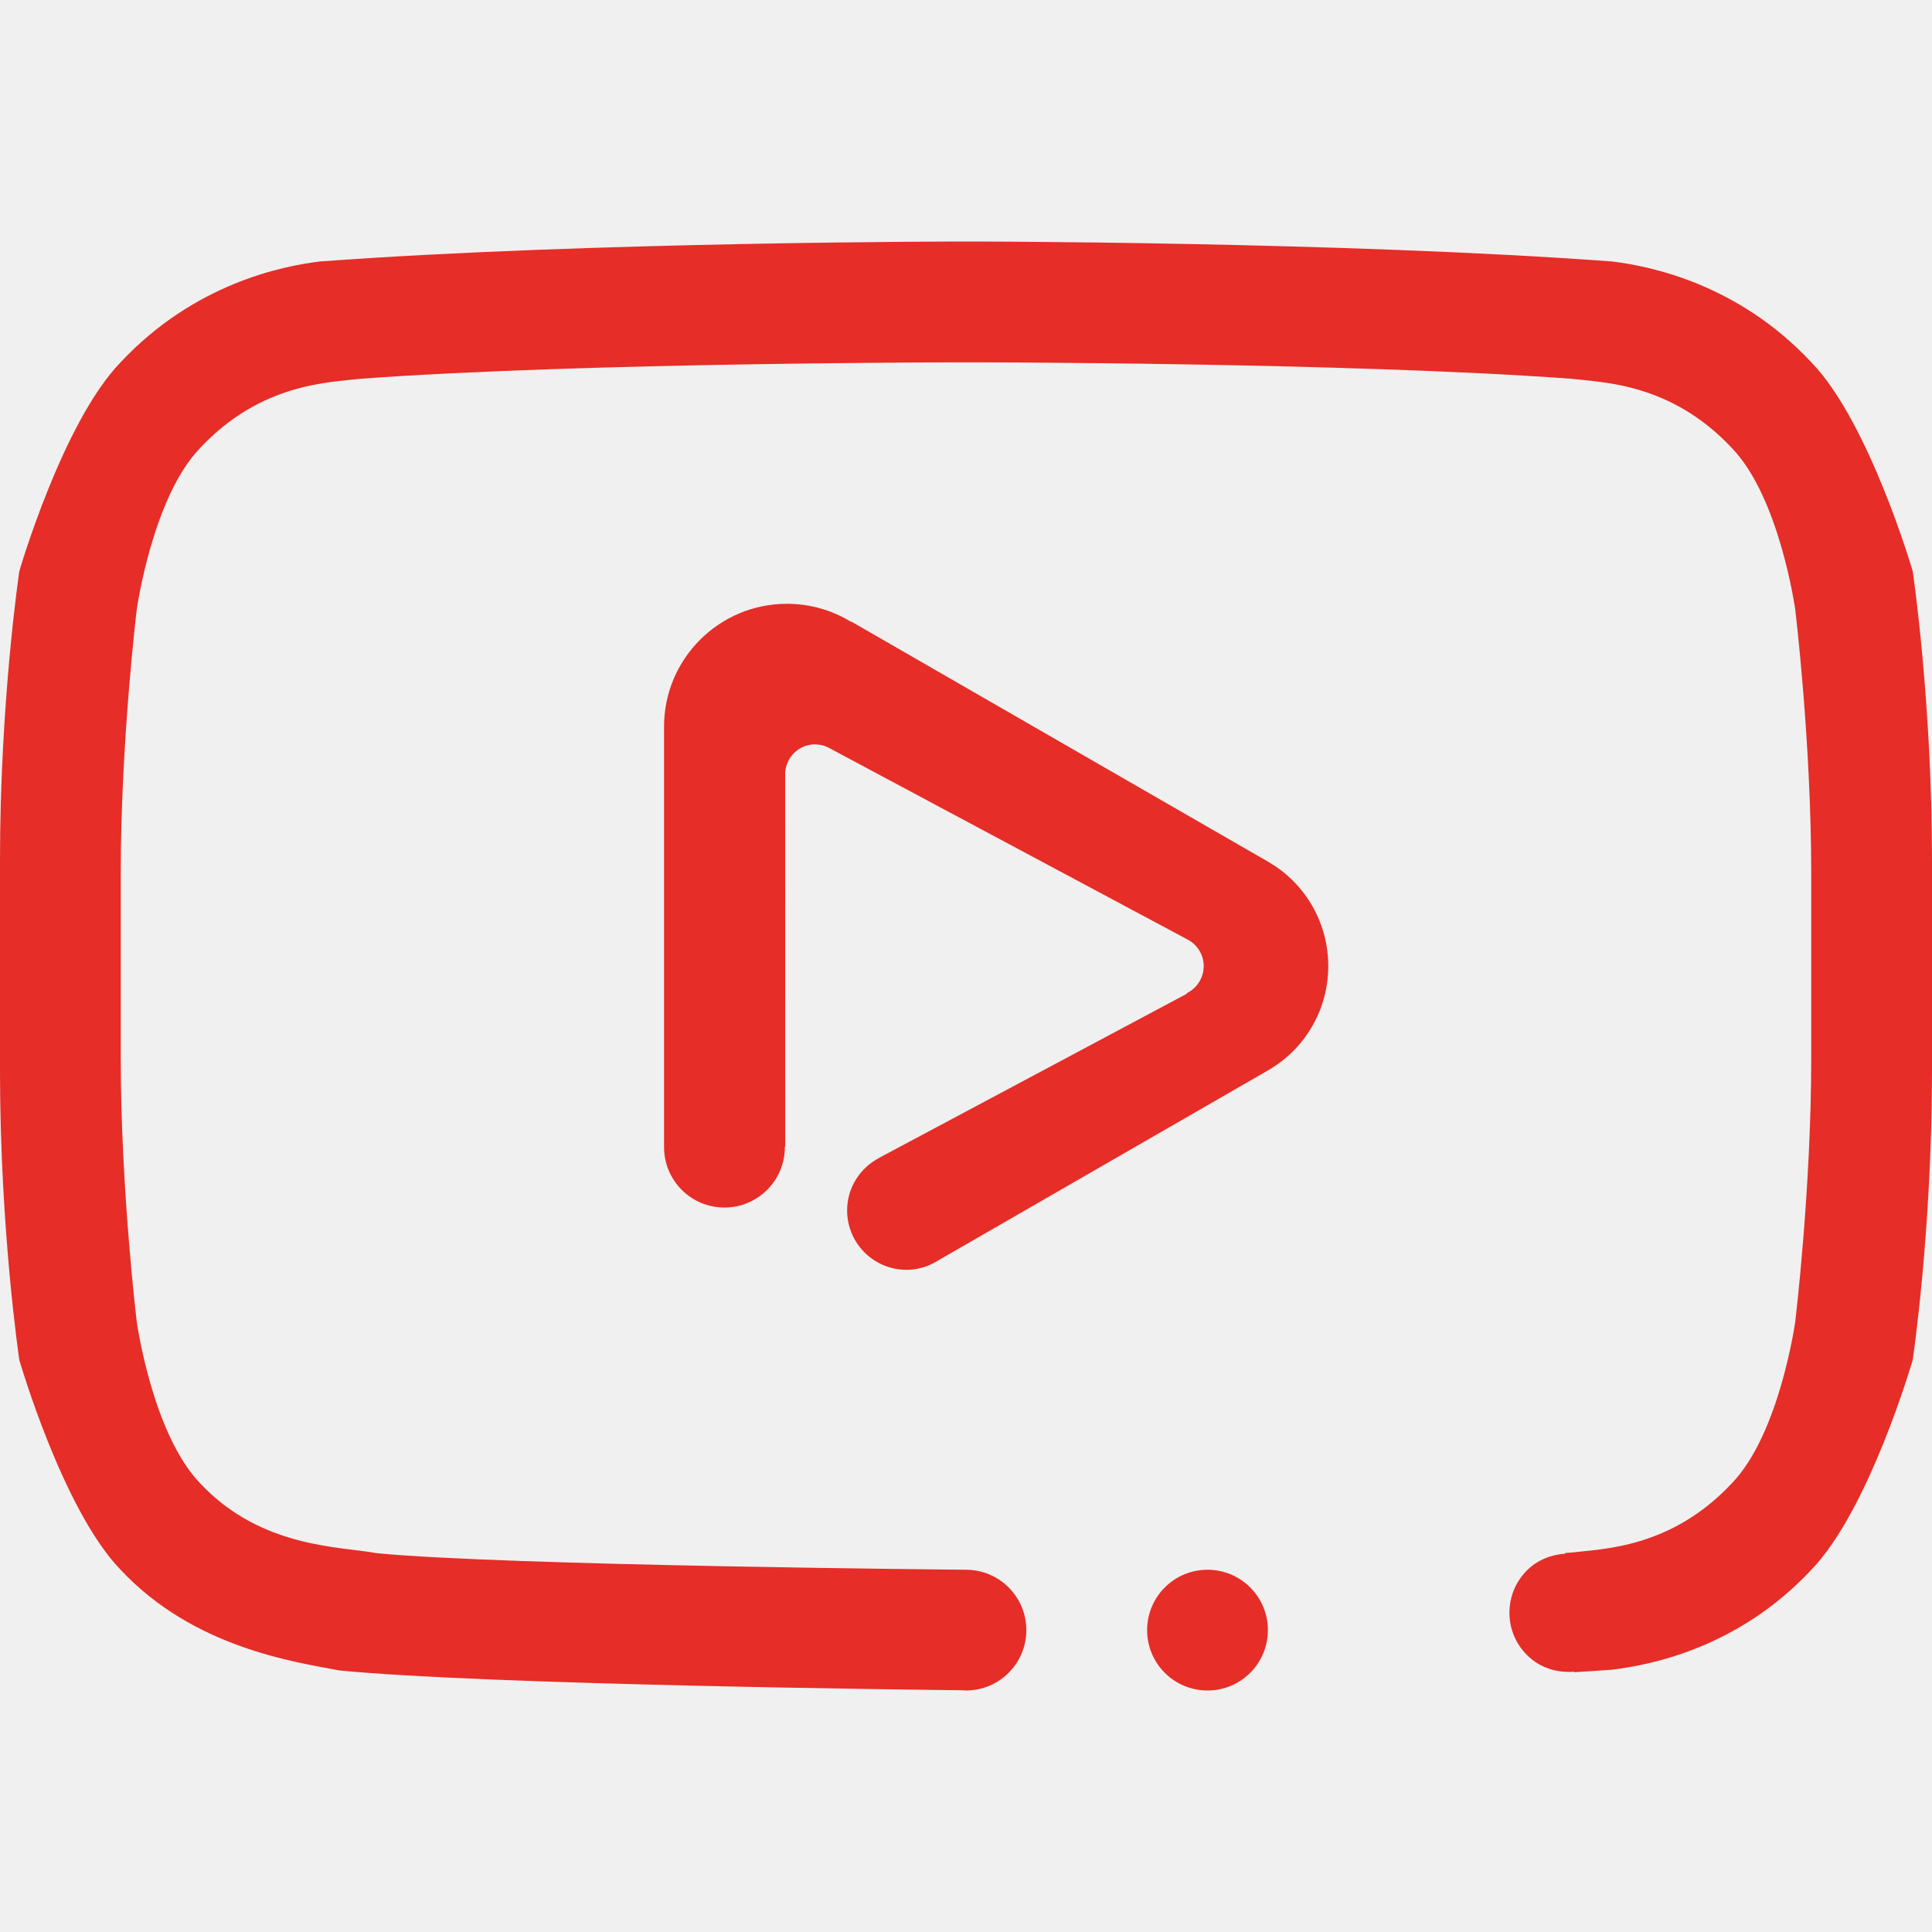
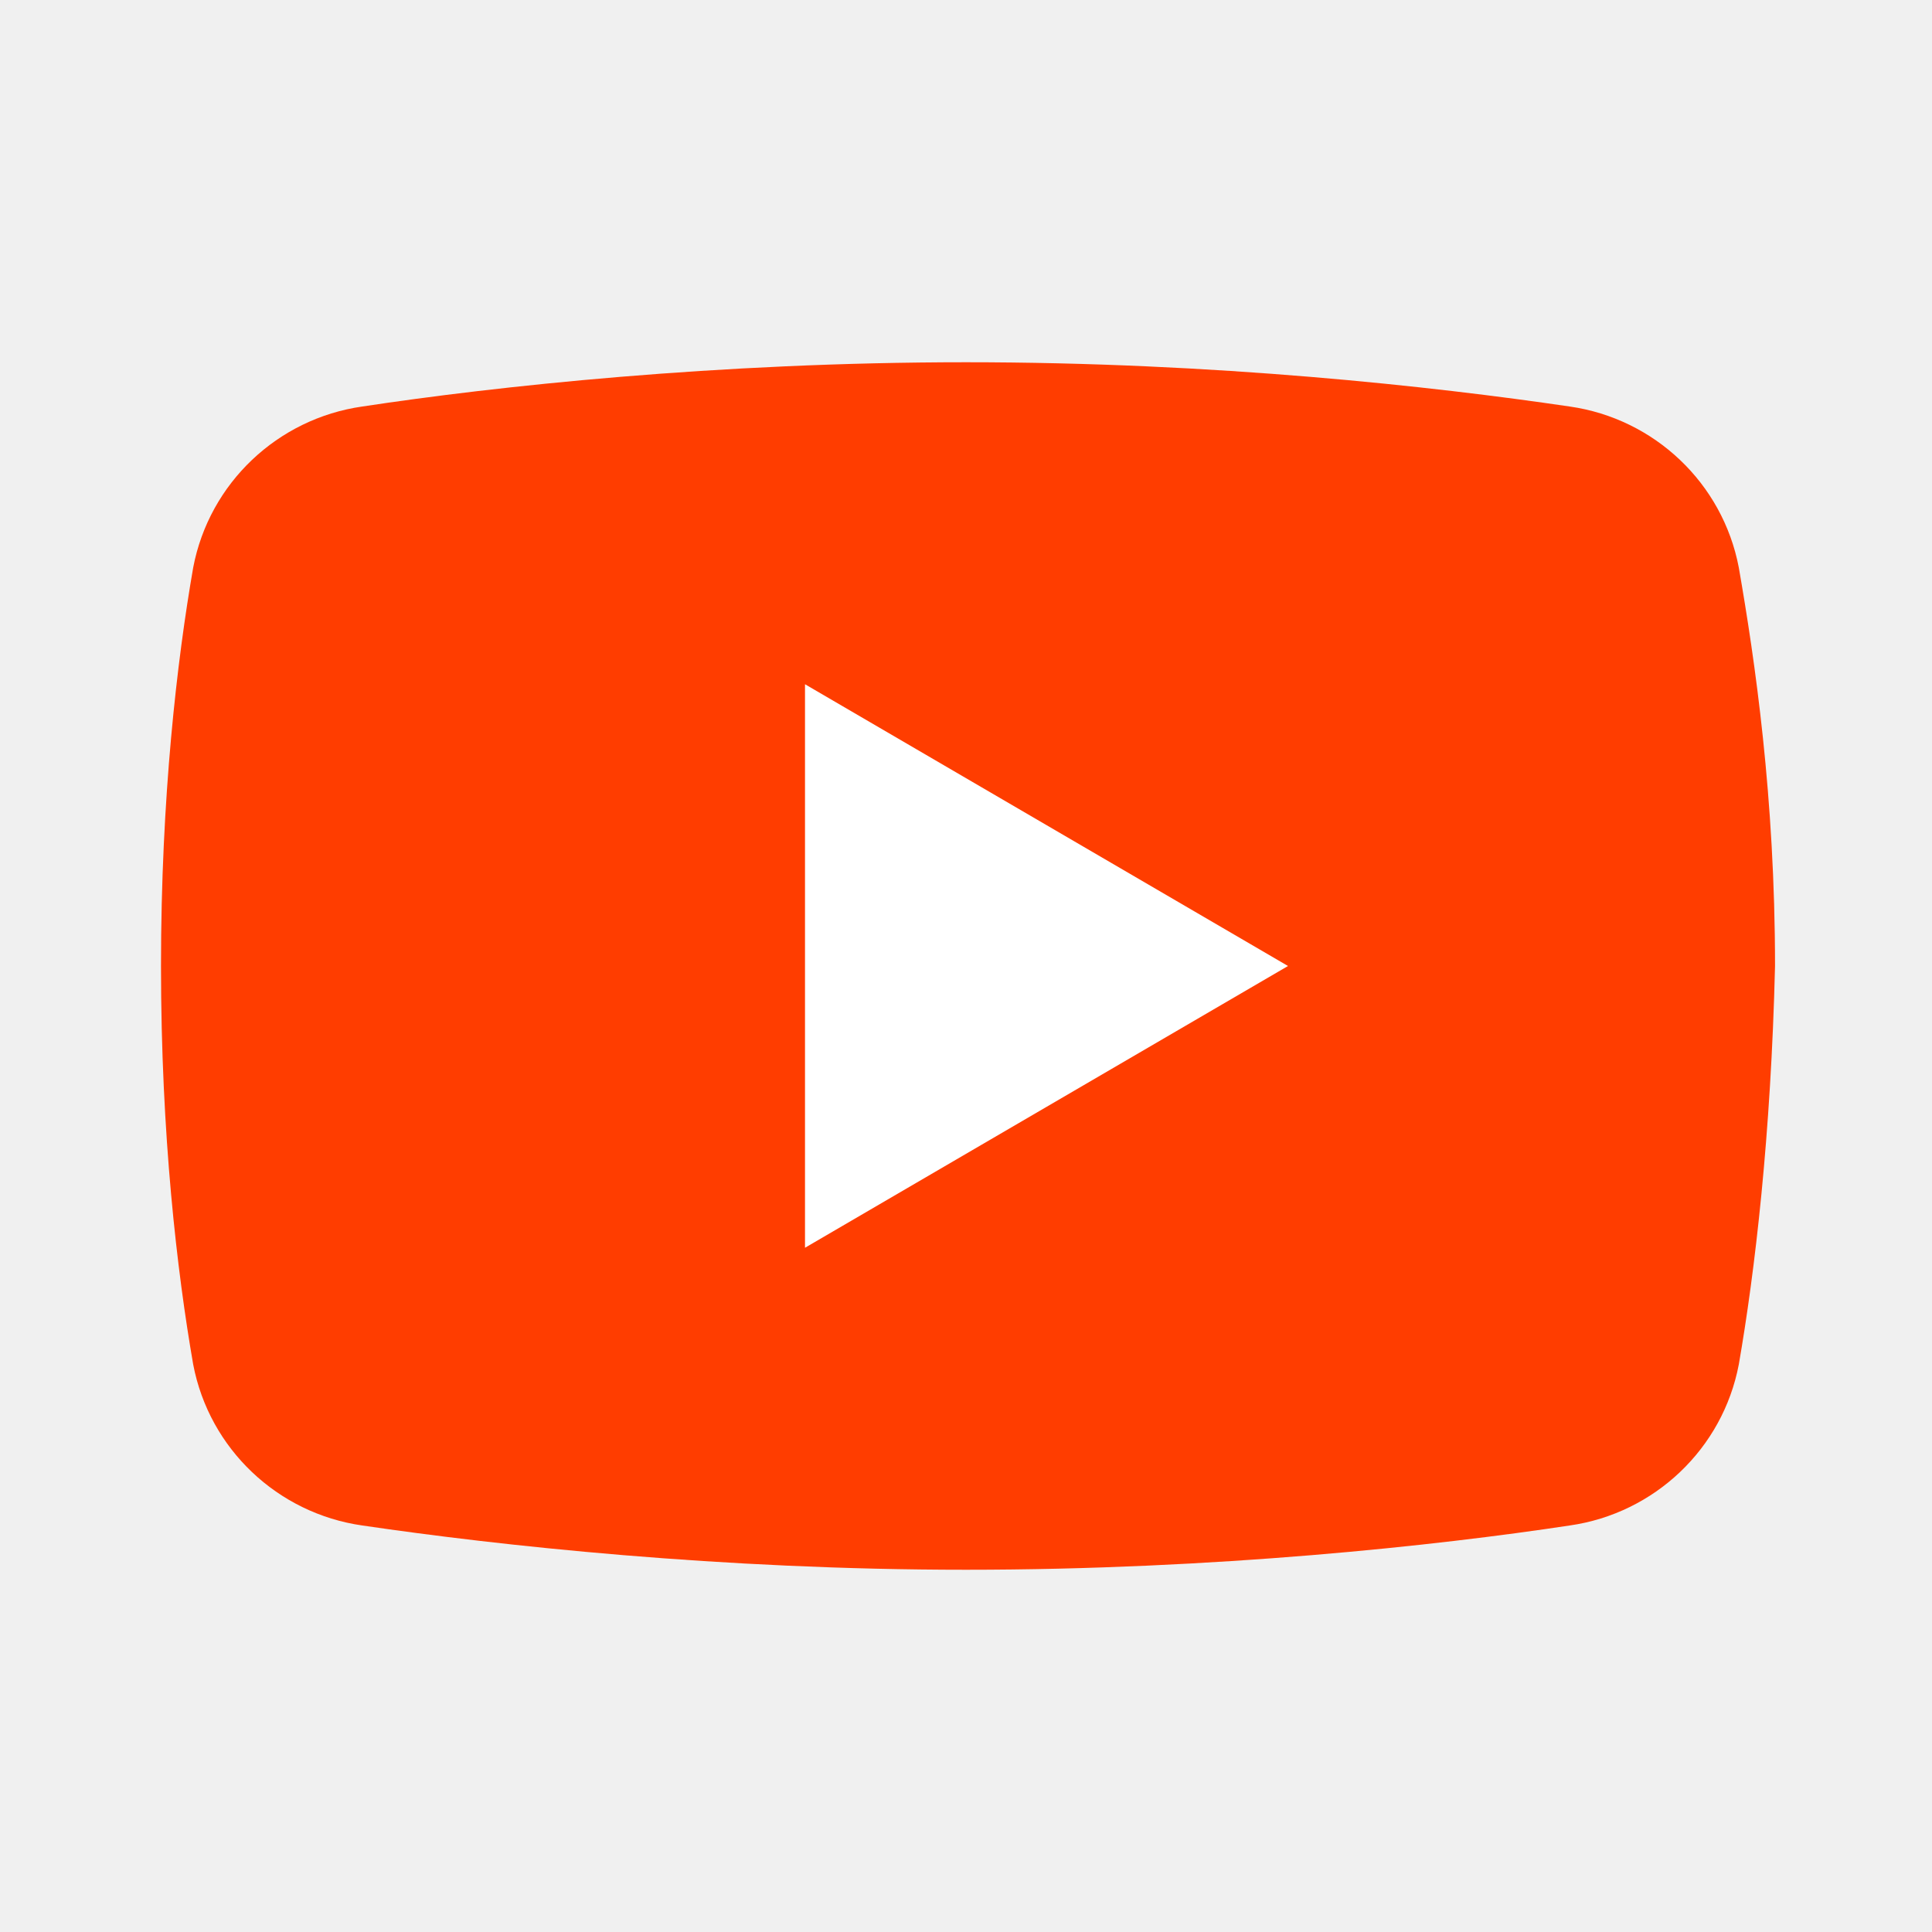
- <svg xmlns="http://www.w3.org/2000/svg" version="1.1" id="Layer_5" x="0px" y="0px" width="512px" height="512px" viewBox="0 0 512 512" enable-background="new 0 0 512 512" xml:space="preserve">
-   <path fill-rule="evenodd" clip-rule="evenodd" fill="#E62D27" d="M506.89,360.392c0,0-11.502,39.733-26.863,55.608  c-19.464,20.844-42.788,25.266-52.805,26.484c-3.282,0.25-6.673,0.461-10.064,0.672l-0.016-0.141  c-4.47,0.359-9.063-0.984-12.471-4.406c-6.212-6.188-6.212-16.258,0-22.445c2.813-2.82,6.462-4.164,10.135-4.43l-0.016-0.18  c0.539-0.039,1.109-0.07,1.633-0.109c8.29-1.008,26.355-1.094,42.491-18.319c12.721-13.109,16.846-42.891,16.846-42.891  s4.235-34.961,4.235-69.921v-48.801c0-34.96-4.235-69.944-4.235-69.944s-4.125-29.777-16.846-42.89  c-16.136-17.207-34.201-17.297-42.491-18.301c-59.337-4.375-160.438-4.359-160.438-4.359s-101.086-0.016-160.423,4.359  c-8.291,1.004-26.355,1.094-42.483,18.301c-12.705,13.113-16.847,42.89-16.847,42.89c-0.008,0-4.235,34.984-4.235,69.944v48.801  c0,34.96,4.235,69.921,4.235,69.921c-0.008,0,4.142,29.781,16.847,42.891c16.127,17.226,37.318,16.687,46.757,18.483  C133.763,414.922,255.984,416,255.984,416c8.845,0,16.002,7.172,16.002,16c0,8.844-7.157,16-16.002,16  c-0.266,0-0.523-0.047-0.789-0.062c-10.103-0.109-126.113-1.406-165.283-5.258c-11.392-2.195-38.467-5.836-57.954-26.68  c-15.362-15.875-26.84-55.608-26.84-55.608S0,326.071,0,283.736v-55.683c0-42.336,5.118-76.671,5.118-76.671  s11.478-39.503,26.84-55.363c19.487-20.843,42.795-25.507,52.805-26.726C156.422,64,255.891,64,255.891,64h0.219  c0,0,99.469,0,171.112,5.293c10.017,1.219,33.341,5.883,52.805,26.726c15.361,15.859,26.863,55.363,26.863,55.363  s5.11,34.335,5.11,76.671v55.683C512,326.071,506.89,360.392,506.89,360.392L506.89,360.392z M320.002,416  c8.845,0,16.002,7.172,16.002,16c0,8.844-7.157,16-16.002,16S304,440.844,304,432C304,423.172,311.157,416,320.002,416L320.002,416z   M248.468,334.142l-0.148,0.078c-2.368,1.438-5.11,2.297-8.072,2.297c-8.697,0-15.752-7.055-15.752-15.75  c0-6.062,3.461-11.266,8.486-13.905l-0.016-0.016l81.614-43.523c-0.047-0.039-0.18-0.07-0.102-0.109  c2.673-1.289,4.517-4.035,4.517-7.211c0-2.906-1.609-5.453-3.931-6.836l-95.538-51.054c-1.11-0.555-2.258-0.844-3.532-0.844  c-4.274,0-7.681,3.355-7.916,7.535l0.016,99.042h-0.125c0,0.055,0.023,0.109,0.023,0.164c0,8.843-7.181,15.999-16.01,15.999  c-8.845,0-16.002-7.156-16.002-15.999c0-0.023,0-0.023,0-0.039V192.569c0-17.976,14.588-32.558,32.567-32.558  c6.149,0,11.893,1.703,16.792,4.664c0.195,0.105,0.266,0.07,0.43,0.141l110.376,63.597c2.336,1.363,4.492,2.976,6.485,4.968  c12.502,12.504,12.502,32.762,0,45.262c-1.837,1.828-3.86,3.359-5.978,4.664l-87.537,50.444  C248.897,333.892,248.679,334.001,248.468,334.142L248.468,334.142z" />
+ <svg xmlns="http://www.w3.org/2000/svg" viewBox="0 0 48 48" width="48px" height="48px">
+   <path fill="#FF3D00" d="M43.2,33.9c-0.4,2.1-2.1,3.7-4.2,4c-3.3,0.5-8.8,1.1-15,1.1c-6.1,0-11.6-0.6-15-1.1c-2.1-0.3-3.8-1.9-4.2-4C4.4,31.6,4,28.2,4,24c0-4.2,0.4-7.6,0.8-9.9c0.4-2.1,2.1-3.7,4.2-4C12.3,9.6,17.8,9,24,9c6.2,0,11.6,0.6,15,1.1c2.1,0.3,3.8,1.9,4.2,4c0.4,2.3,0.9,5.7,0.9,9.9C44,28.2,43.6,31.6,43.2,33.9z" />
+   <path fill="#FFF" d="M20 31L20 17 32 24z" />
</svg>
